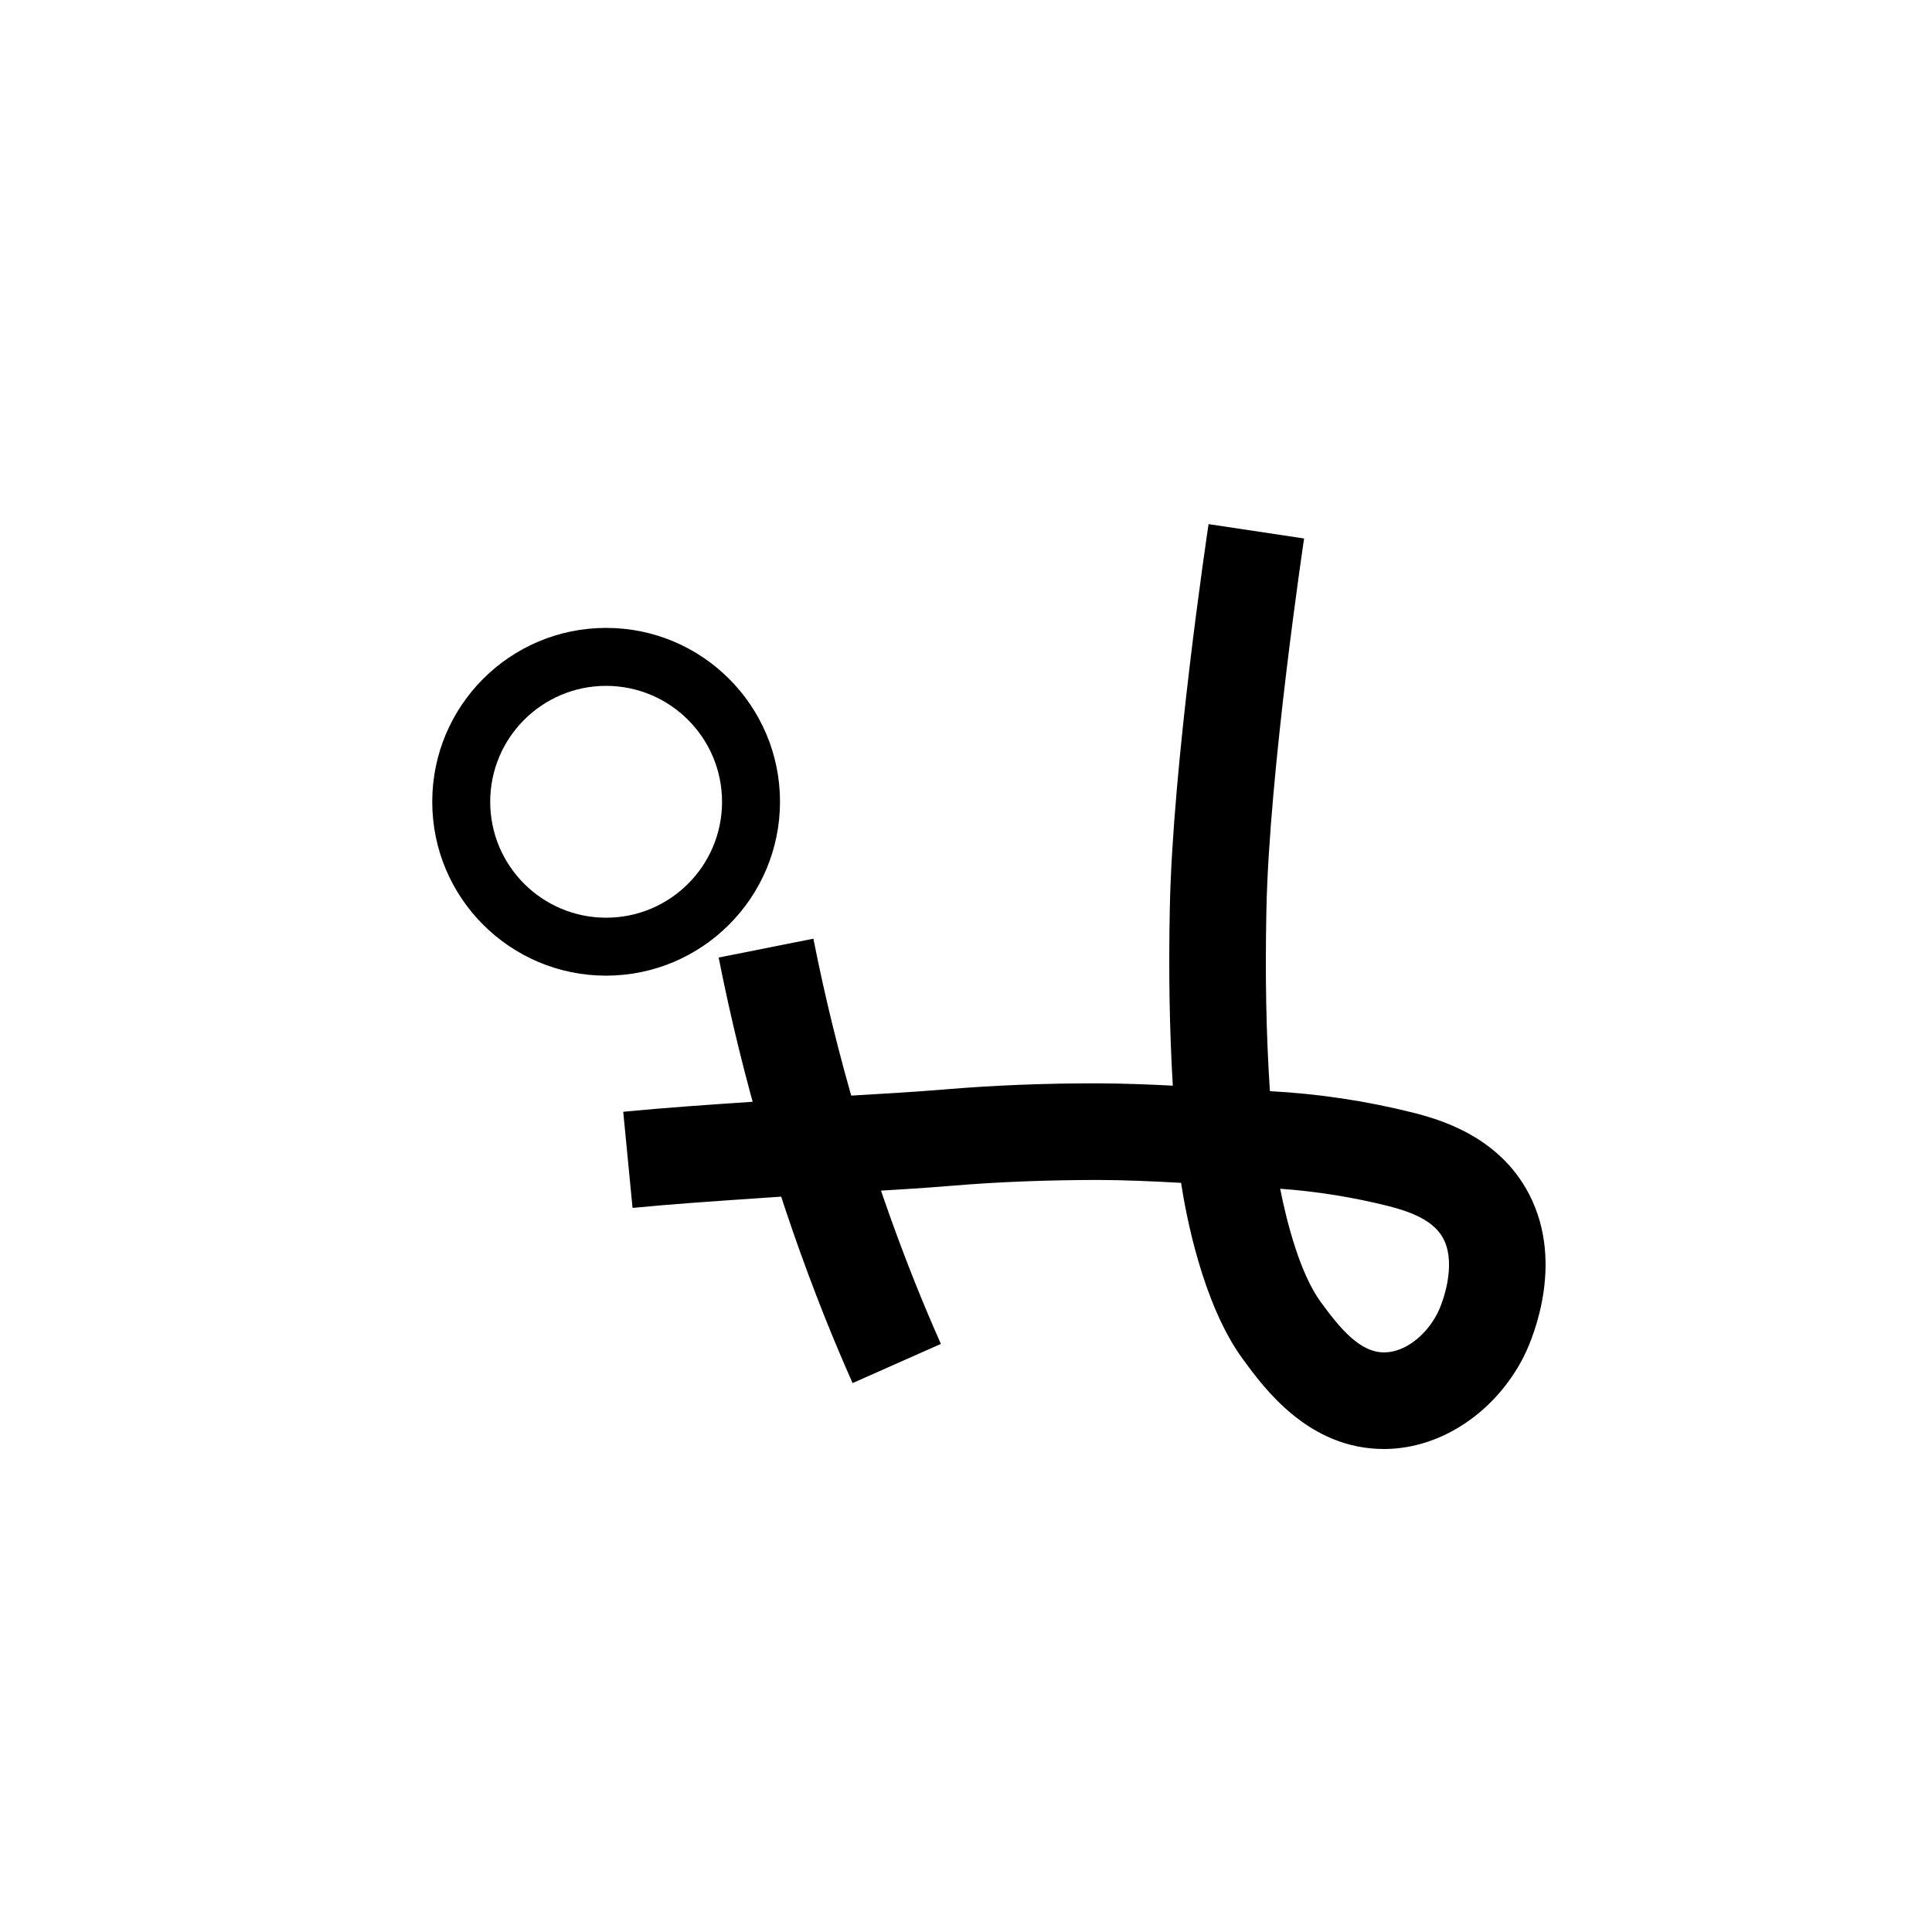
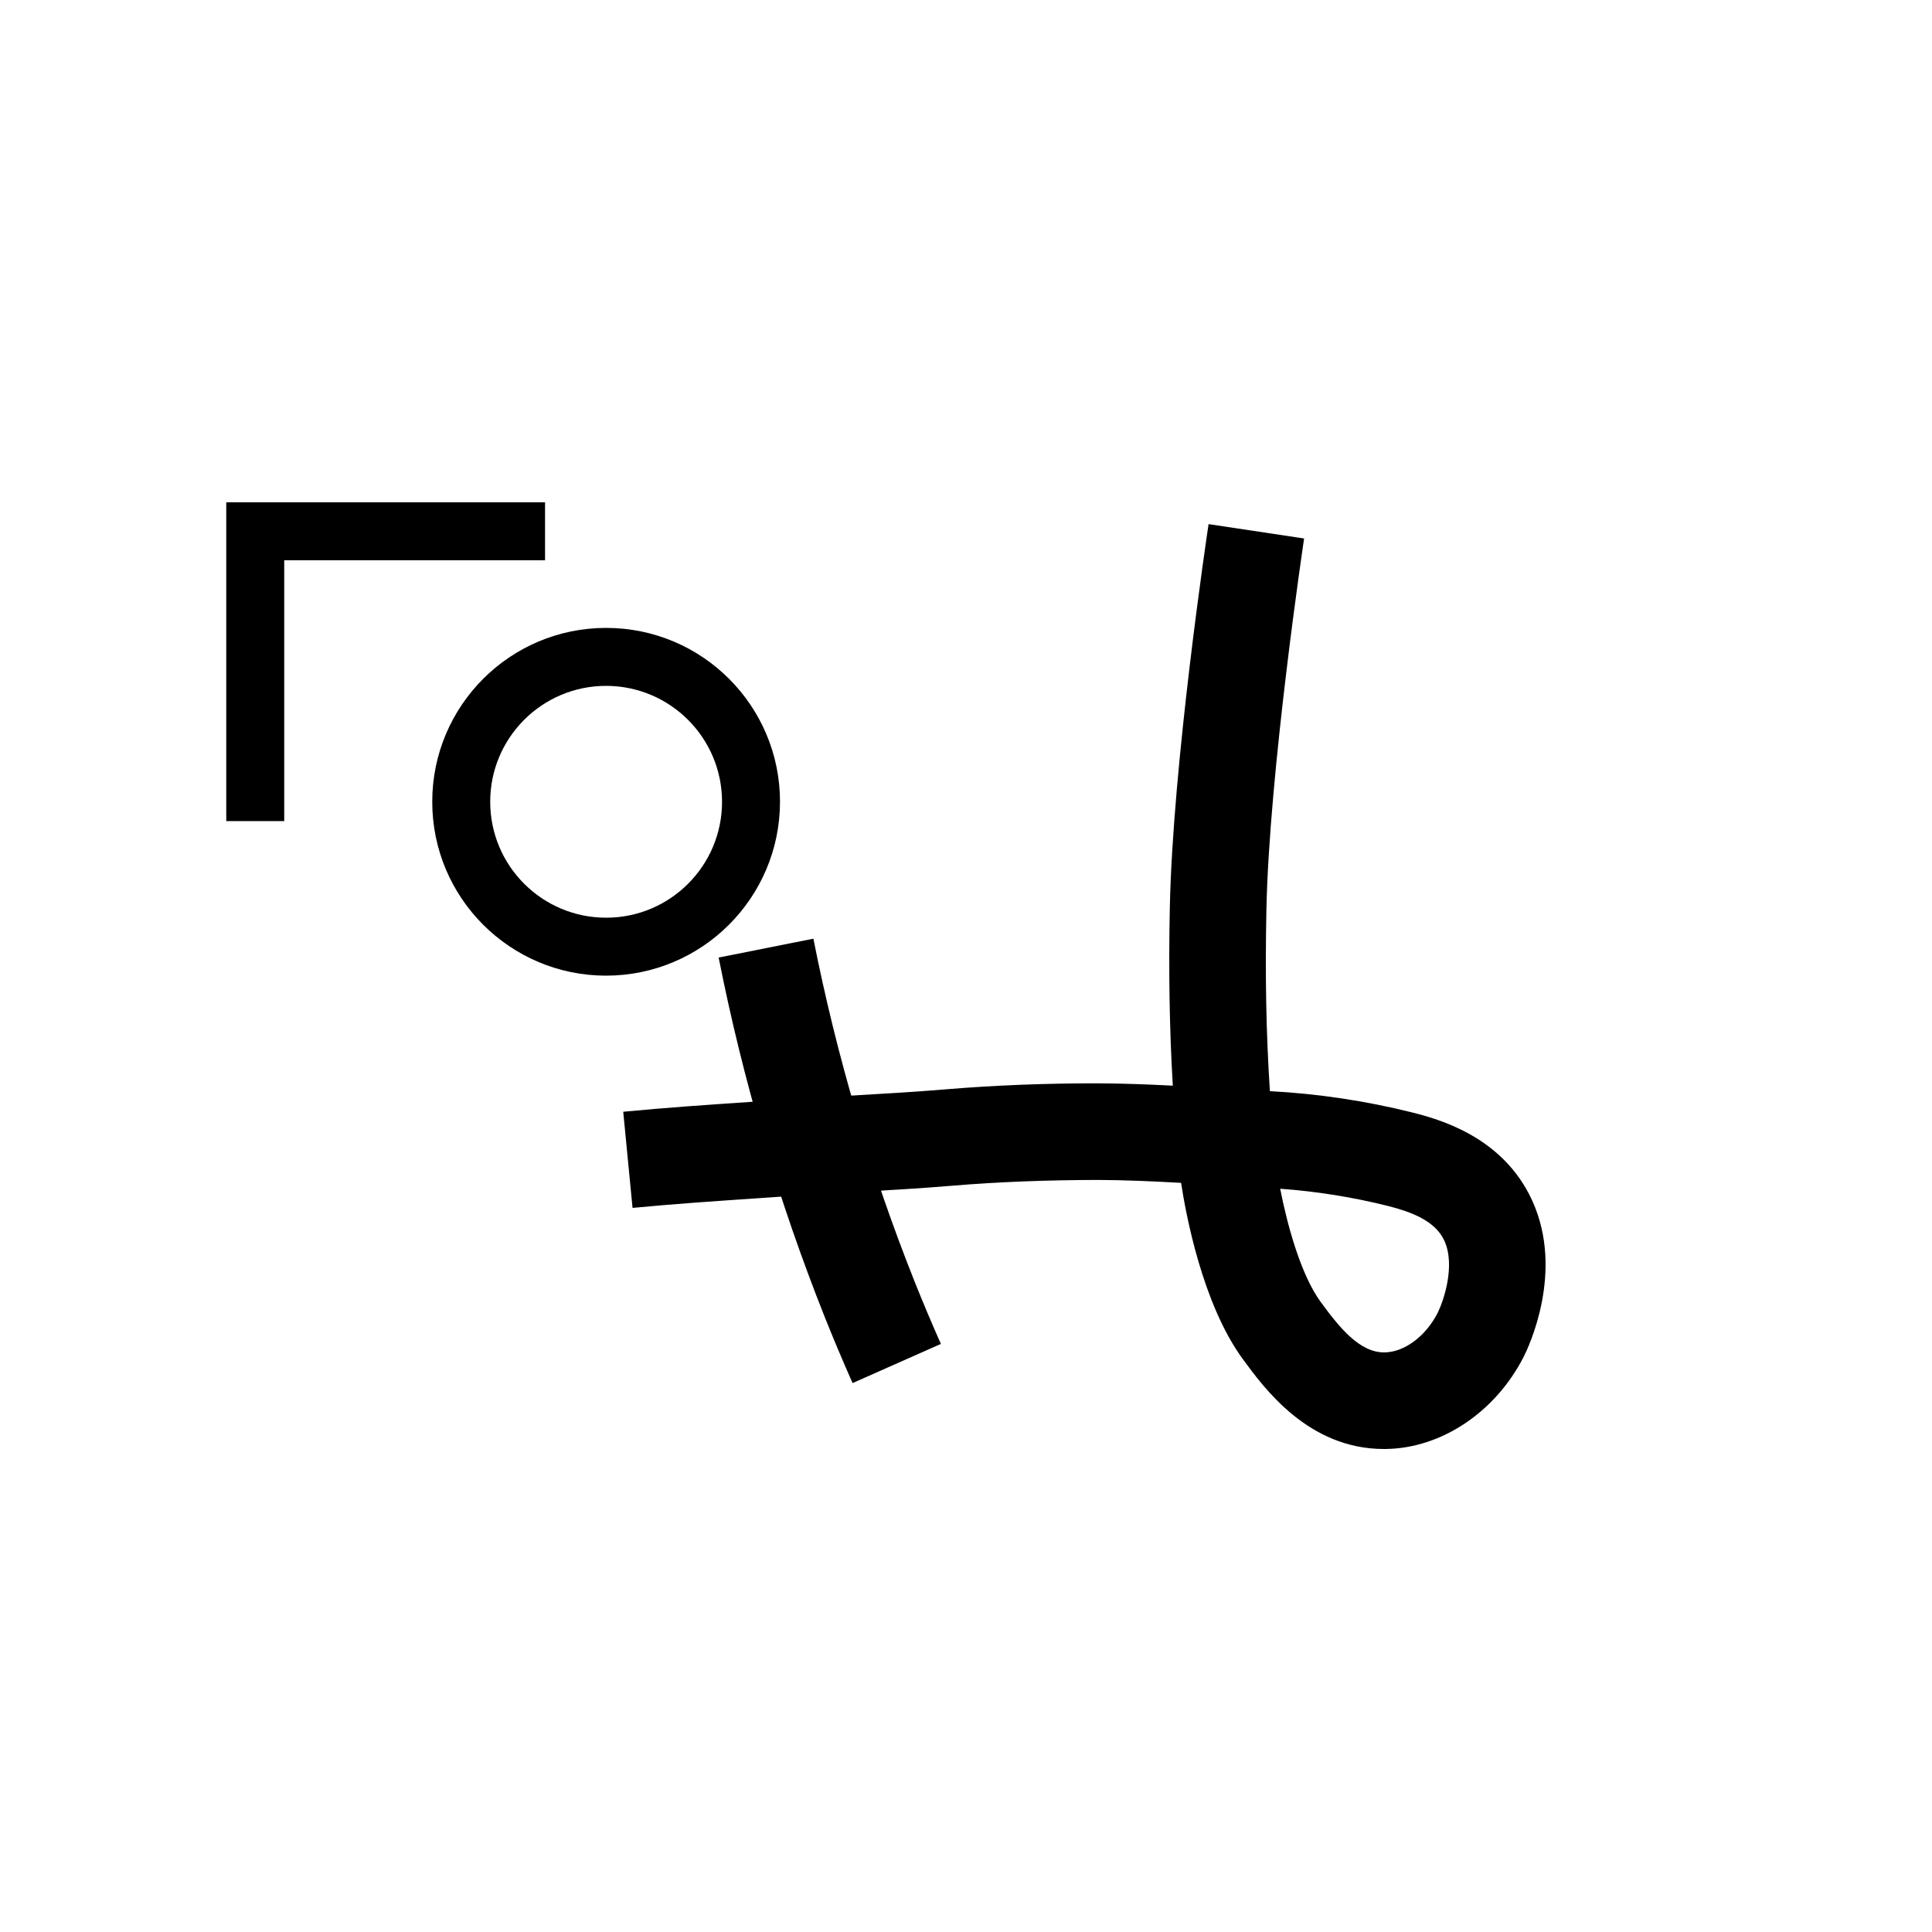
<svg xmlns="http://www.w3.org/2000/svg" viewBox="0 0 200 200" id="bo'" data-name="bo'">
  <path d="M88.259,143.176c-.999-2.251-1.968-4.55-2.88-6.832A211.904,211.904,0,0,1,74.394,99.125l9.808-1.953a201.794,201.794,0,0,0,10.462,35.458c.867,2.169,1.788,4.353,2.736,6.491Z" />
  <path d="M143.267,150c-7.812,0-12.404-6.286-14.618-9.318-4.191-5.722-5.907-15.092-6.384-18.233-2.893-.161-5.821-.295-8.674-.302-5.056.012-10.104.188-14.967.595-3.361.281-6.749.475-10.335.68-2.409.138-4.851.277-7.31.447l-2.623.179c-4.274.29-8.693.589-12.875.994l-.964-9.953c4.325-.419,8.817-.724,13.162-1.019l2.611-.178c2.498-.172,4.98-.314,7.428-.454,3.518-.201,6.841-.391,10.072-.661,5.146-.431,10.456-.639,15.825-.63,2.611.007,5.22.107,7.793.241-.349-5.94-.44-11.793-.309-18.401.298-14.875,3.86-38.722,4.012-39.73L135,55.743c-.036.24-3.617,24.219-3.902,38.444-.137,6.86-.032,12.698.361,18.769a77.971,77.971,0,0,1,14.759,2.211c2.545.655,9.335,2.403,12.399,9.122,3.371,7.393-.438,15.285-.884,16.161-2.928,5.744-8.543,9.49-14.306,9.549C143.374,149.999,143.32,150,143.267,150Zm-10.744-26.942c.704,3.585,2.092,8.846,4.196,11.721,1.942,2.66,4.042,5.254,6.604,5.221,2.056-.021,4.265-1.663,5.5-4.087.591-1.188,1.882-4.874.697-7.474-.955-2.092-3.472-2.989-5.807-3.591A65.284,65.284,0,0,0,132.522,123.058Z" />
  <path d="M62.746,101a18,18,0,1,1,18-18A18.02,18.02,0,0,1,62.746,101Zm0-30a12,12,0,1,0,12,12A12.014,12.014,0,0,0,62.746,71Z" />
-   <path d="M26.423,85V55h30" style="fill:none;stroke-miterlimit:10;stroke-width:6px" />
+   <polygon points="29.423 85 23.423 85 23.423 52 56.423 52 56.423 58 29.423 58 29.423 85" />
</svg>
